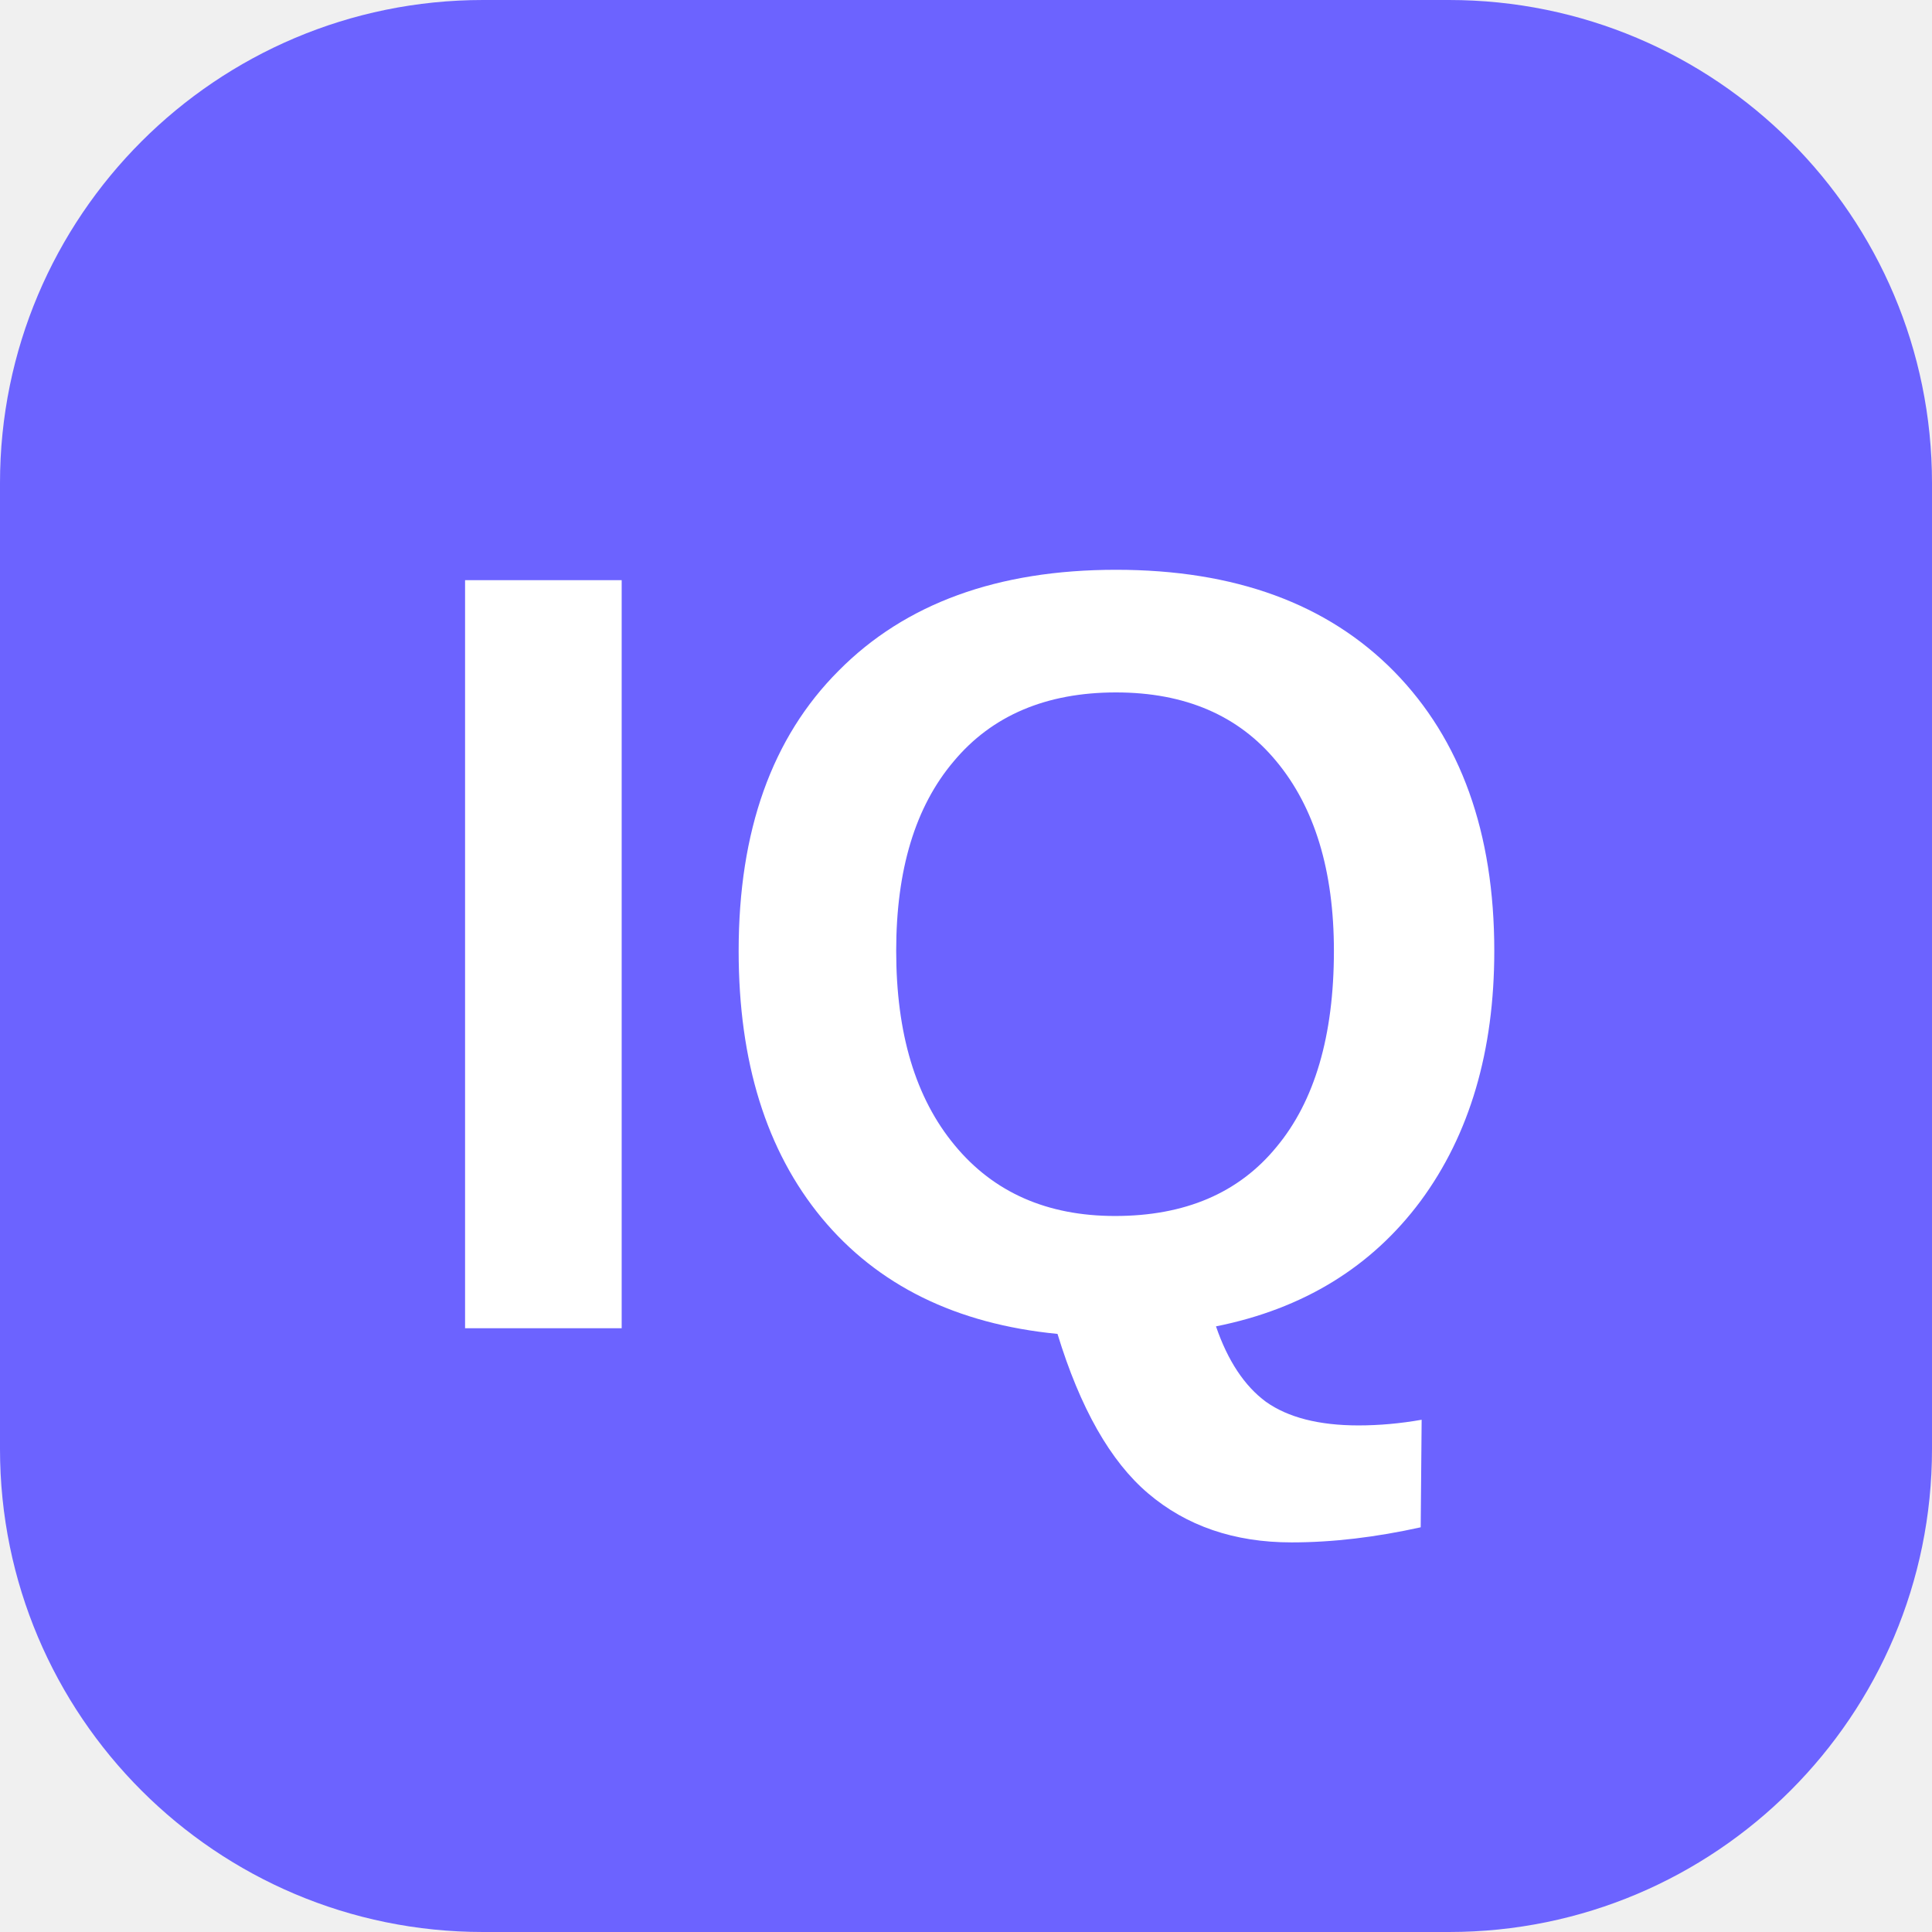
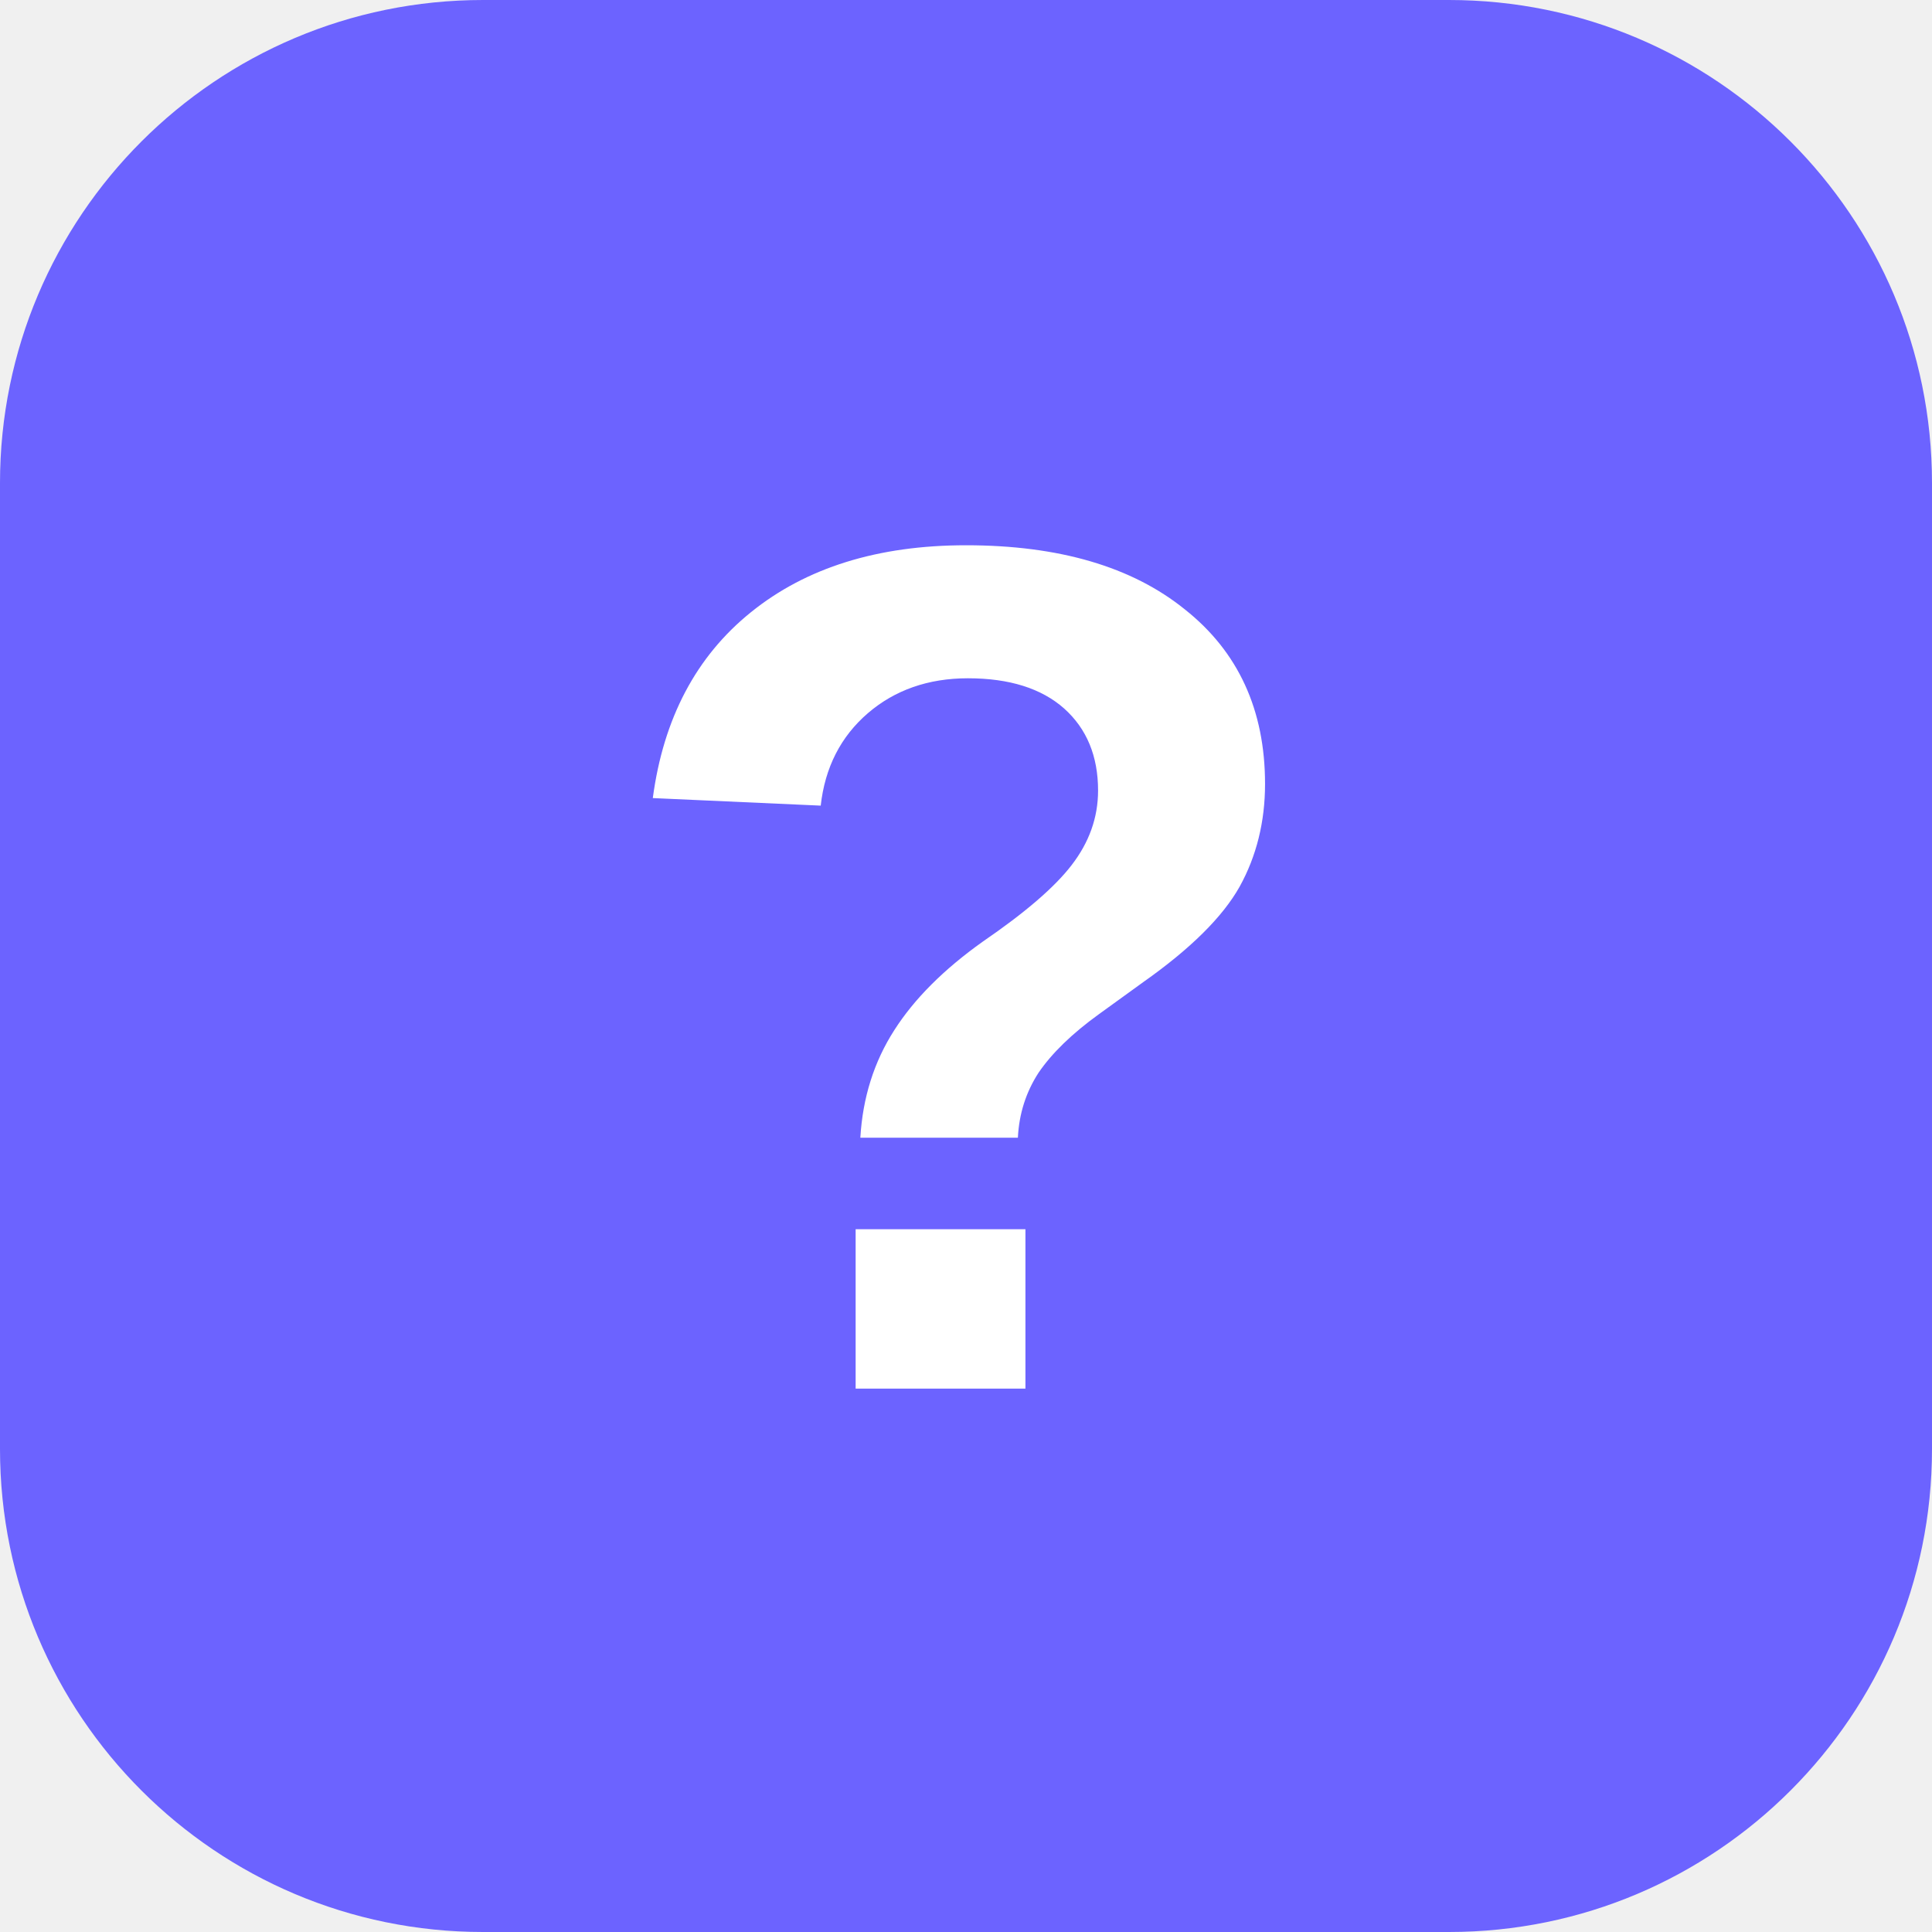
<svg xmlns="http://www.w3.org/2000/svg" viewBox="0 0 32 32">
  <rect width="32" height="32" rx="8" fill="#6c63ff" />
-   <text x="16" y="22" font-family="Arial" font-size="18" font-weight="bold" fill="white" text-anchor="middle">IQ</text>
+   <text x="16" y="23" font-family="Arial" font-size="20" font-weight="bold" fill="white" text-anchor="middle">?</text>
</svg>
